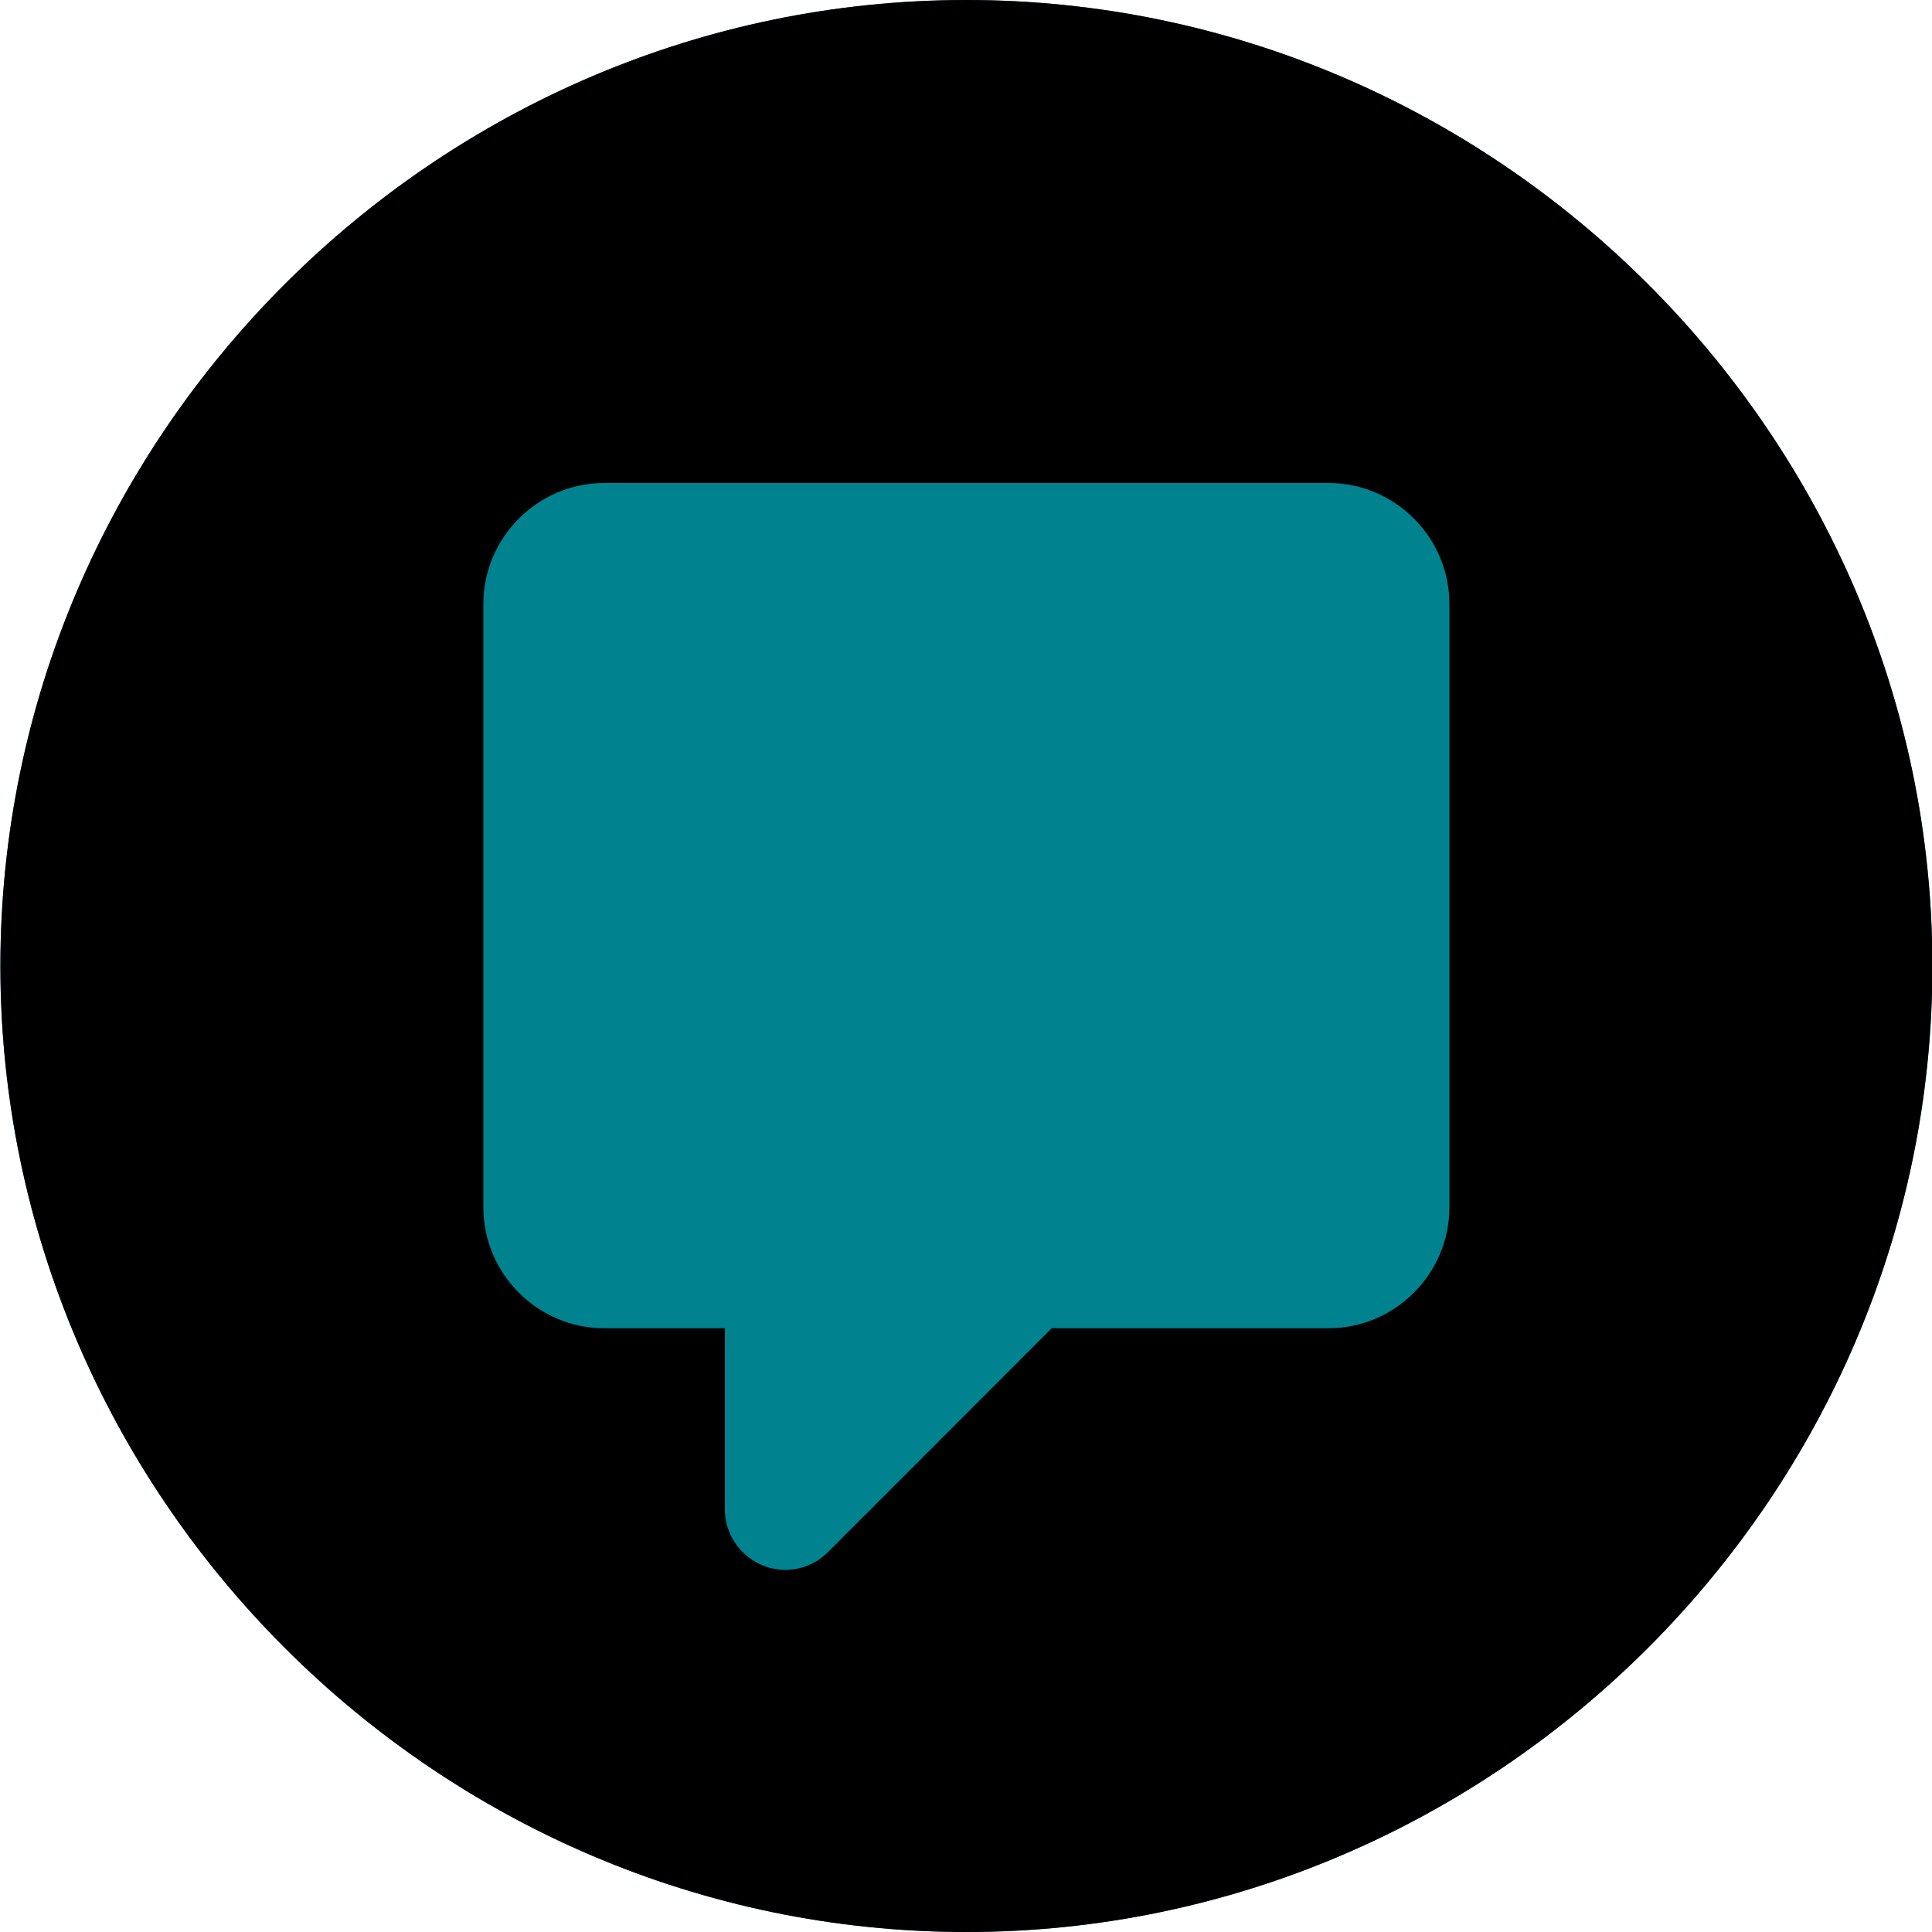
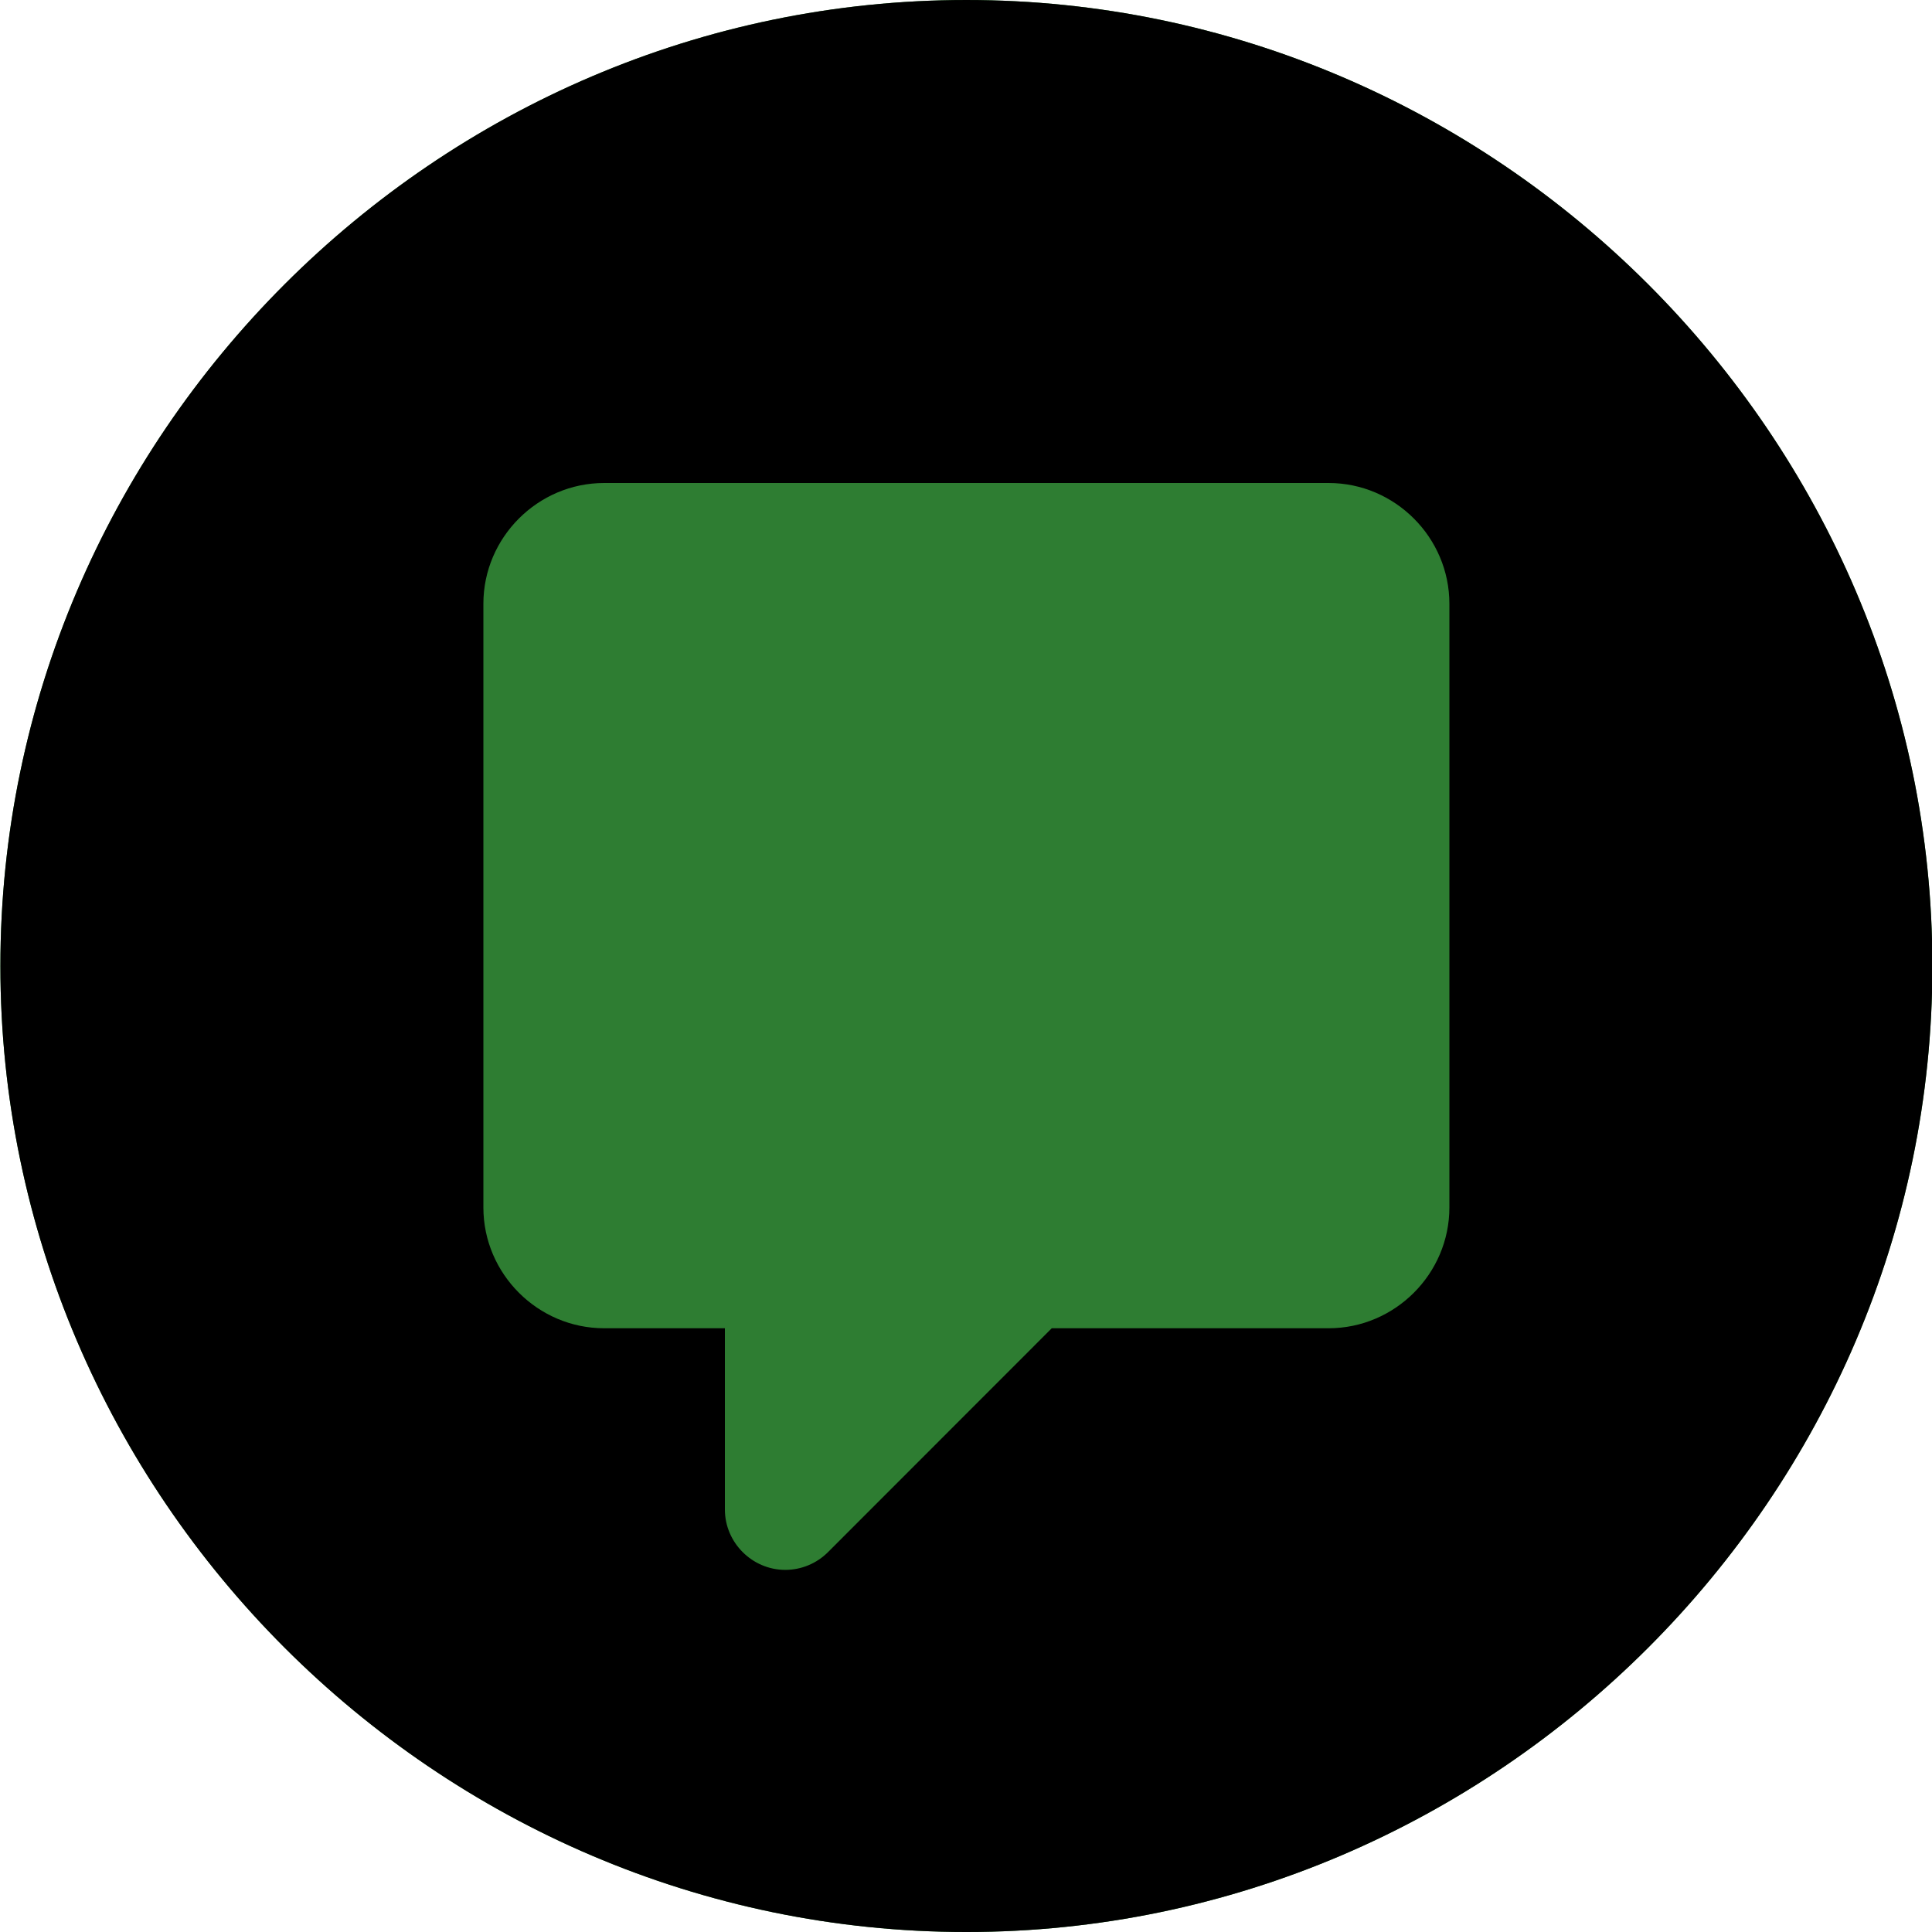
<svg xmlns="http://www.w3.org/2000/svg" width="100%" height="100%" viewBox="0 0 16 16" version="1.1" xml:space="preserve" style="fill-rule:evenodd;clip-rule:evenodd;stroke-linejoin:round;stroke-miterlimit:2;">
  <g transform="matrix(1,0,0,1,-3843,-44)">
    <g transform="matrix(1,0,0,1,-0.831706,0)">
      <g id="icon-note-circle-clicked" transform="matrix(1,0,0,1,-0.0850173,-0.438976)">
        <g transform="matrix(1,0,0,1,3843.92,44.439)">
-           <path d="M8,16C12.389,16 16,12.389 16,8C16,3.611 12.389,0 8,0C3.611,0 -0,3.611 0,8C0,12.389 3.611,16 8,16Z" style="fill:rgb(0,131,143);" />
+           <path d="M8,16C12.389,16 16,12.389 16,8C16,3.611 12.389,0 8,0C3.611,0 -0,3.611 0,8C0,12.389 3.611,16 8,16Z" style="fill:hsl(123,46.2%,33.53%);" />
        </g>
        <g transform="matrix(1,0,0,1,3843.92,44.439)">
          <path d="M8,16C12.389,16 16,12.389 16,8C16,3.611 12.389,0 8,0C3.611,0 -0,3.611 0,8C0,12.389 3.611,16 8,16ZM4,5C4,4.451 4.451,4 5,4L11,4C11.549,4 12,4.451 12,5L12,10C12,10.549 11.549,11 11,11L8.707,11L6.854,12.854C6.76,12.948 6.633,13.001 6.5,13.001C6.226,13.001 6,12.775 6,12.501L6,11L5,11C4.451,11 4,10.549 4,10L4,5Z" />
        </g>
      </g>
    </g>
  </g>
</svg>
